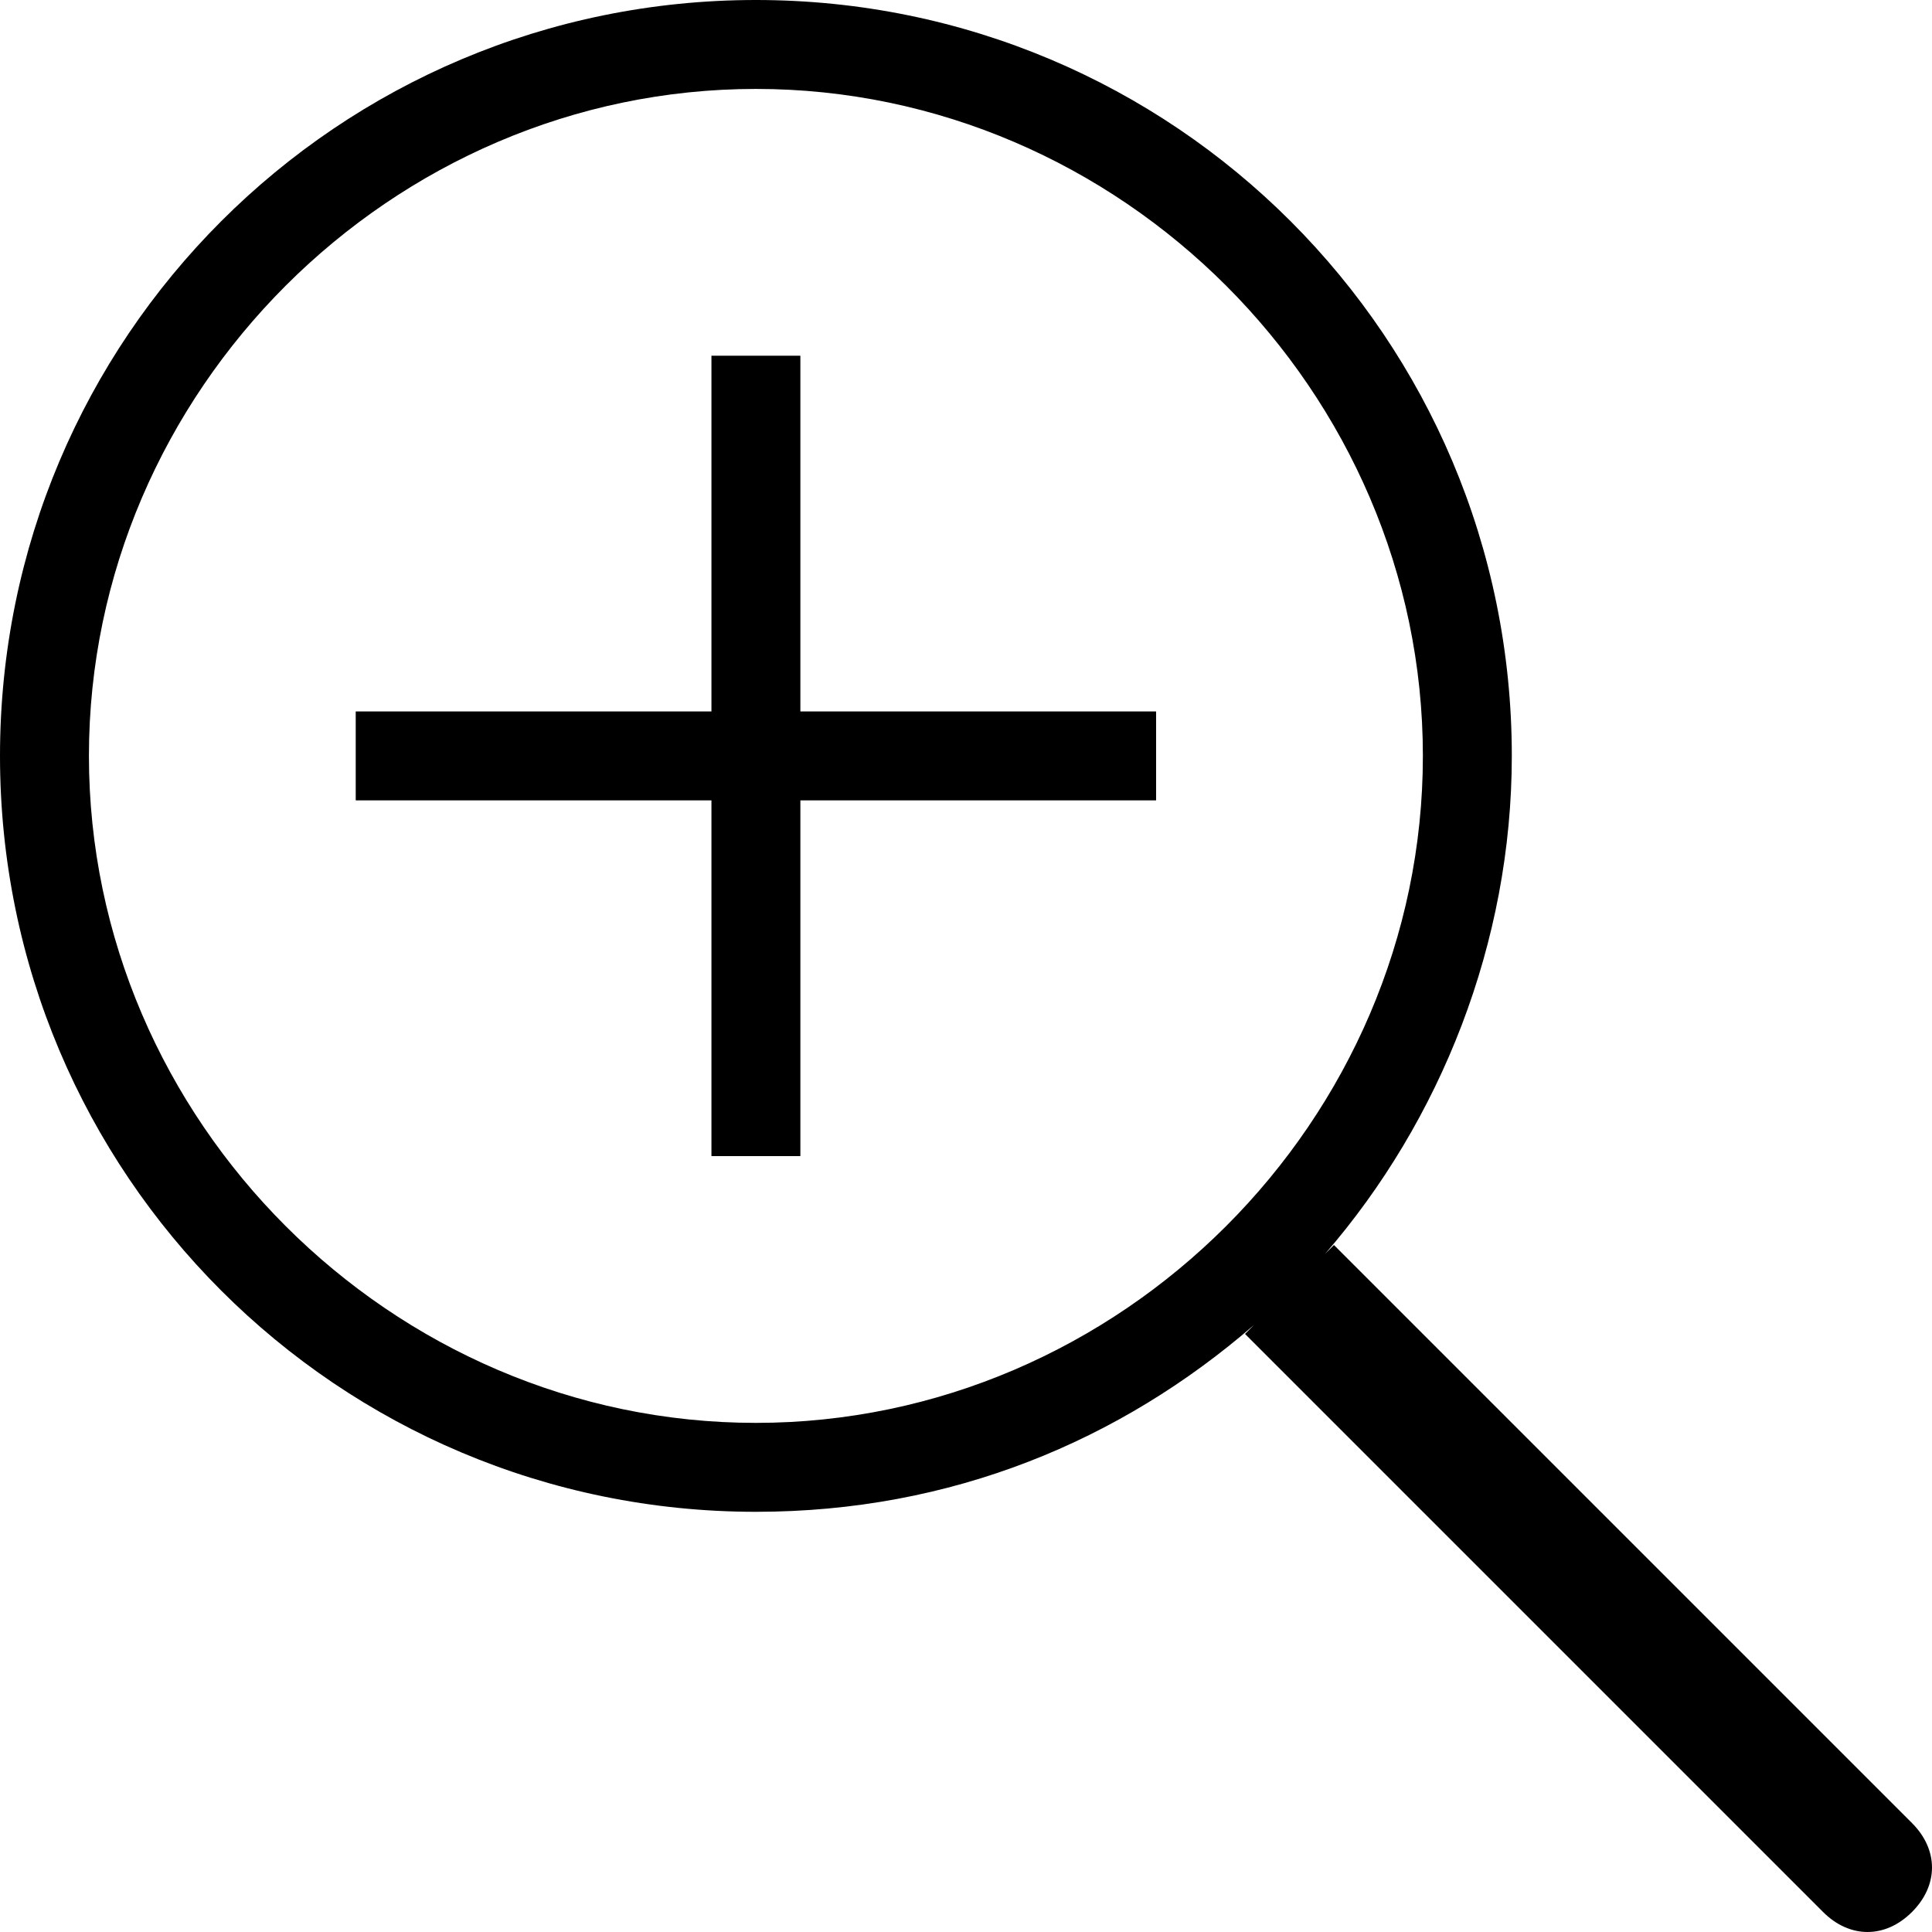
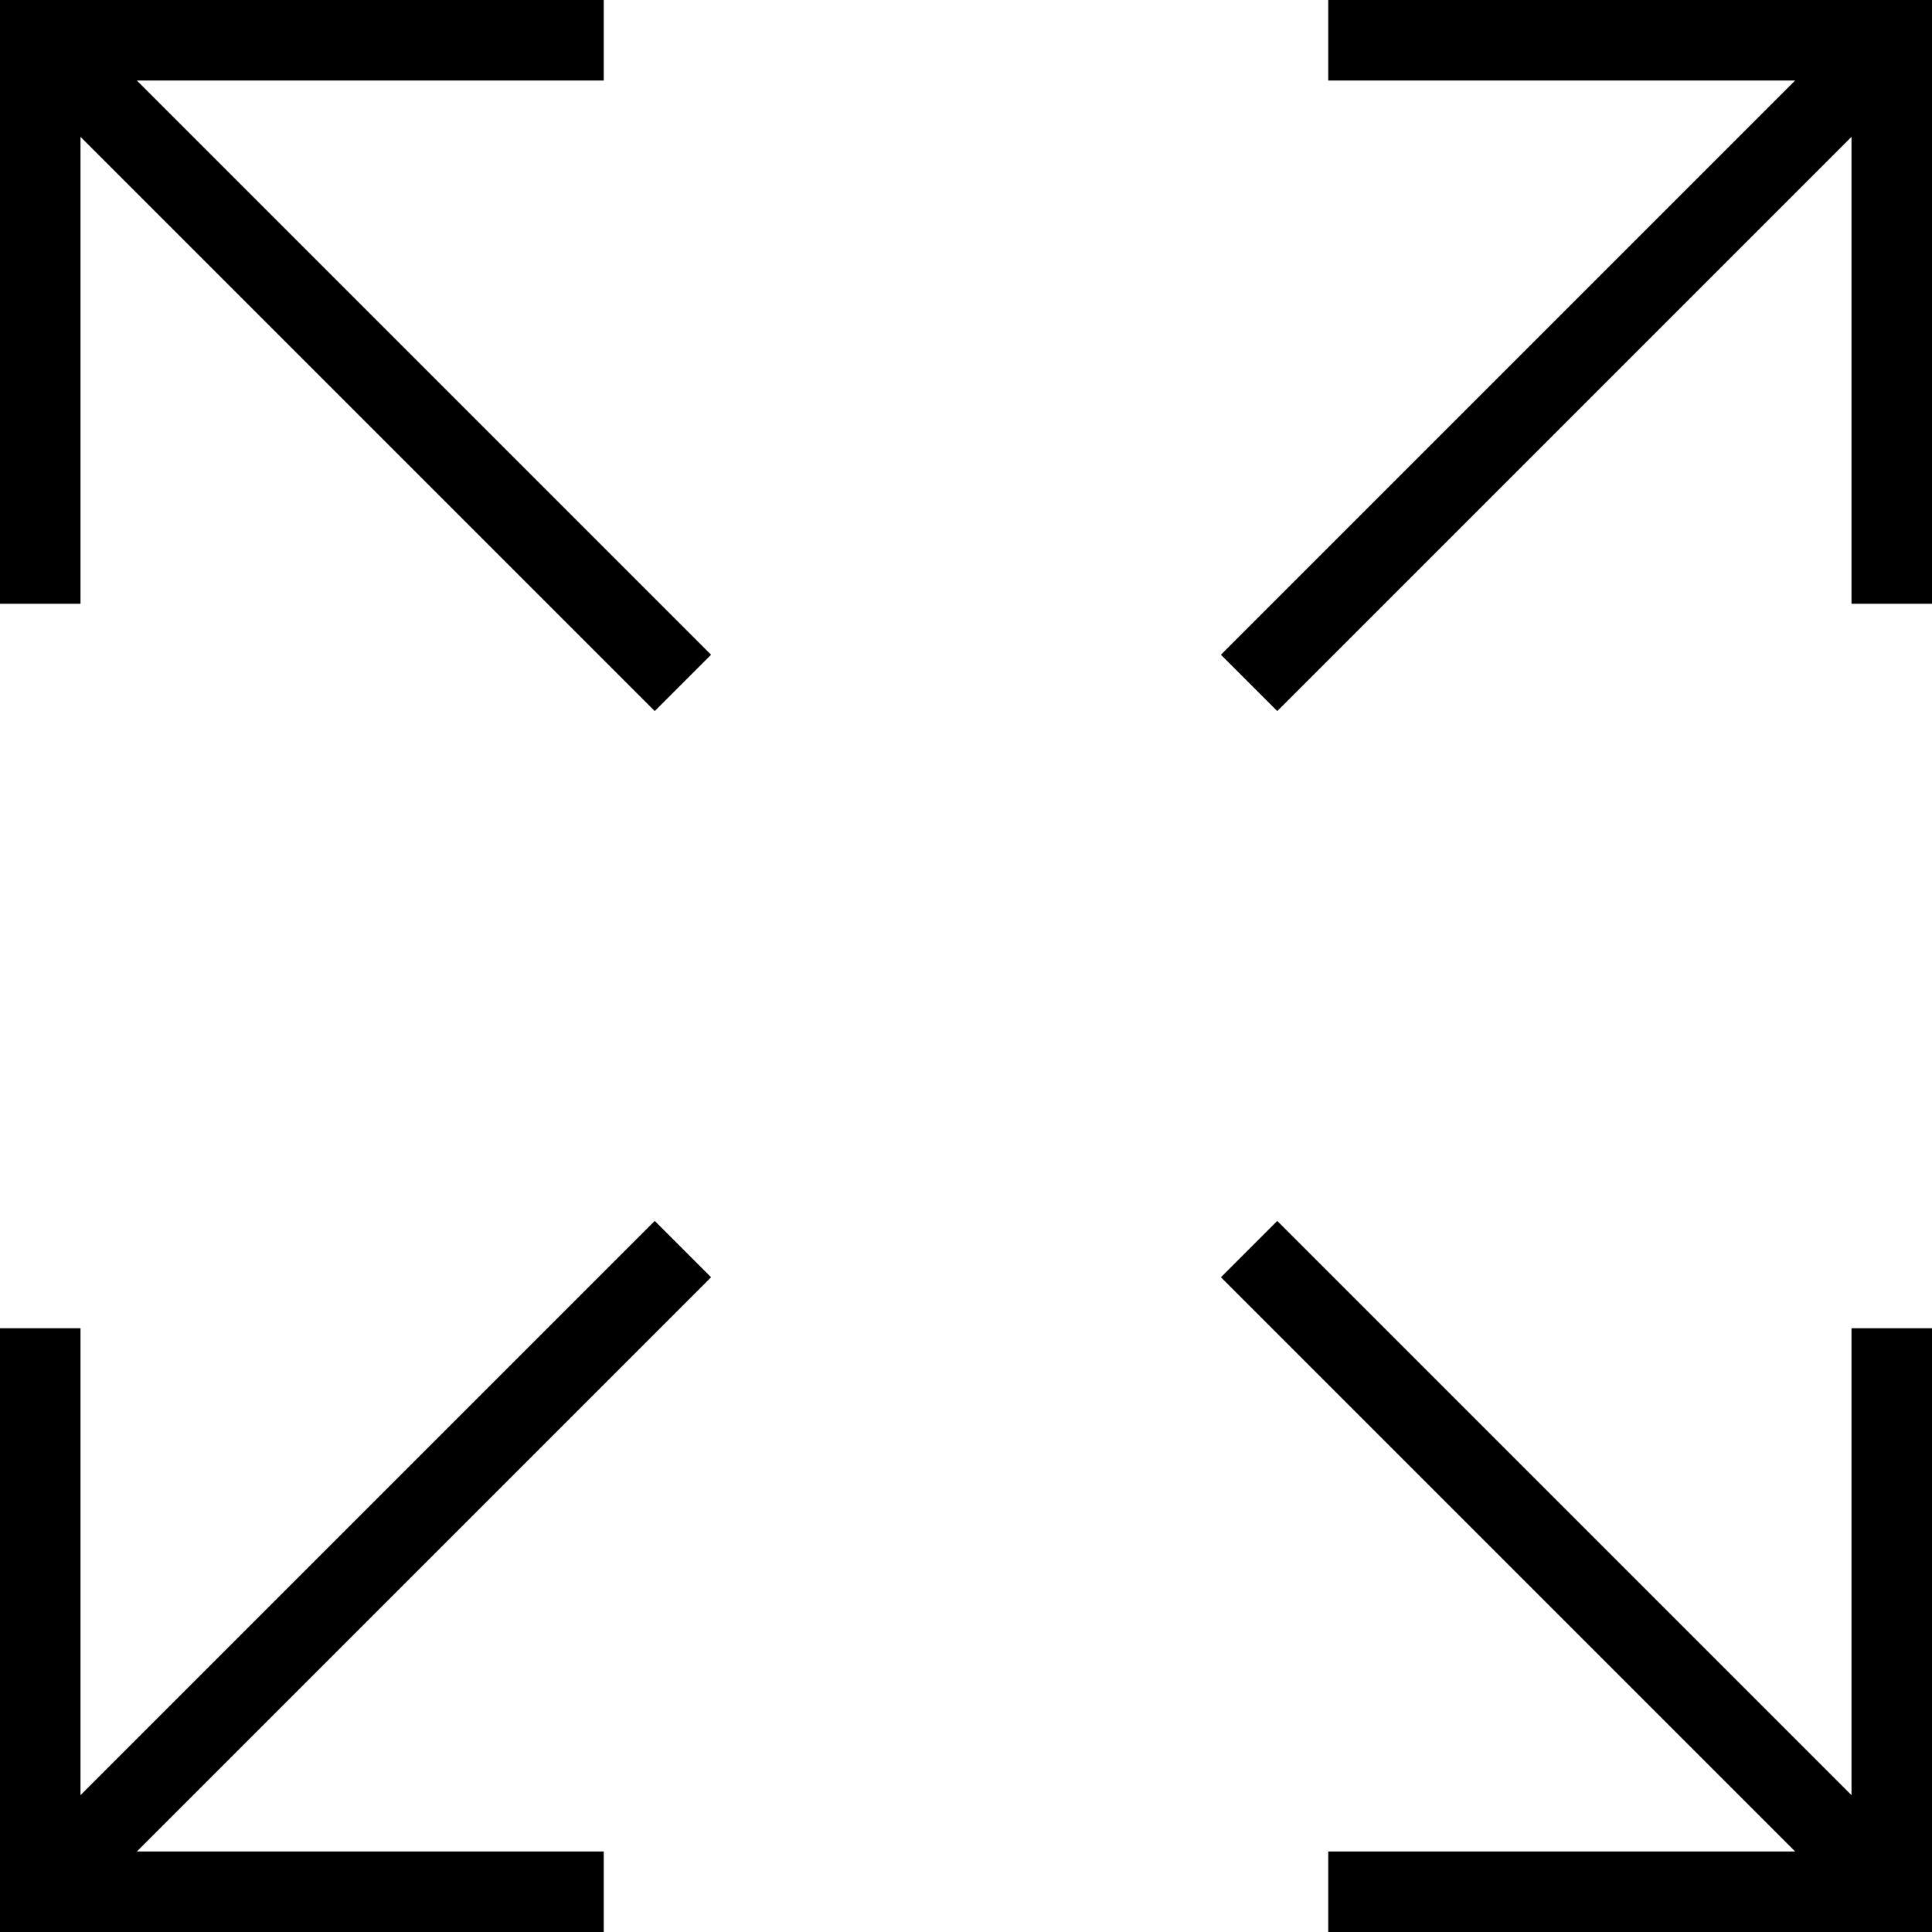
- <svg xmlns="http://www.w3.org/2000/svg" class="image -svg" height="415.49" width="415.49">
-   <path d="M411.188 392.062L286.875 267.75l-1.912 1.912c24.862-28.688 40.162-66.937 40.162-107.1C325.125 72.675 252.45 0 162.562 0S0 72.675 0 162.562s72.675 162.562 162.562 162.562c42.075 0 78.412-15.3 107.1-40.162l-1.912 1.912 124.312 124.312c5.737 5.737 13.388 5.737 19.125 0s5.738-13.386.001-19.124zM162.562 306C84.15 306 19.125 240.975 19.125 162.562S84.15 19.124 162.563 19.124C240.975 19.125 306 84.15 306 162.562 306 240.975 240.975 306 162.562 306z" />
-   <path d="M172.125 76.5H153V153H76.5v19.125H153v76.5h19.125v-76.5h76.5V153h-76.5z" />
+ <svg xmlns="http://www.w3.org/2000/svg" class="image -svg" width="72" height="72">
+   <path d="M69 66.9L47.6 45.5l-2.1 2.1L66.9 69H49.5v3H72V49.5h-3zM24.4 45.5L3 66.9V49.5H0V72h22.5v-3H5.1l21.4-21.4zM49.5 0v3h17.4L45.5 24.4l2.1 2.1L69 5.1v17.4h3V0zm-27 3V0H0v22.5h3V5.1l21.4 21.4 2.1-2.1L5.1 3z" />
</svg>
